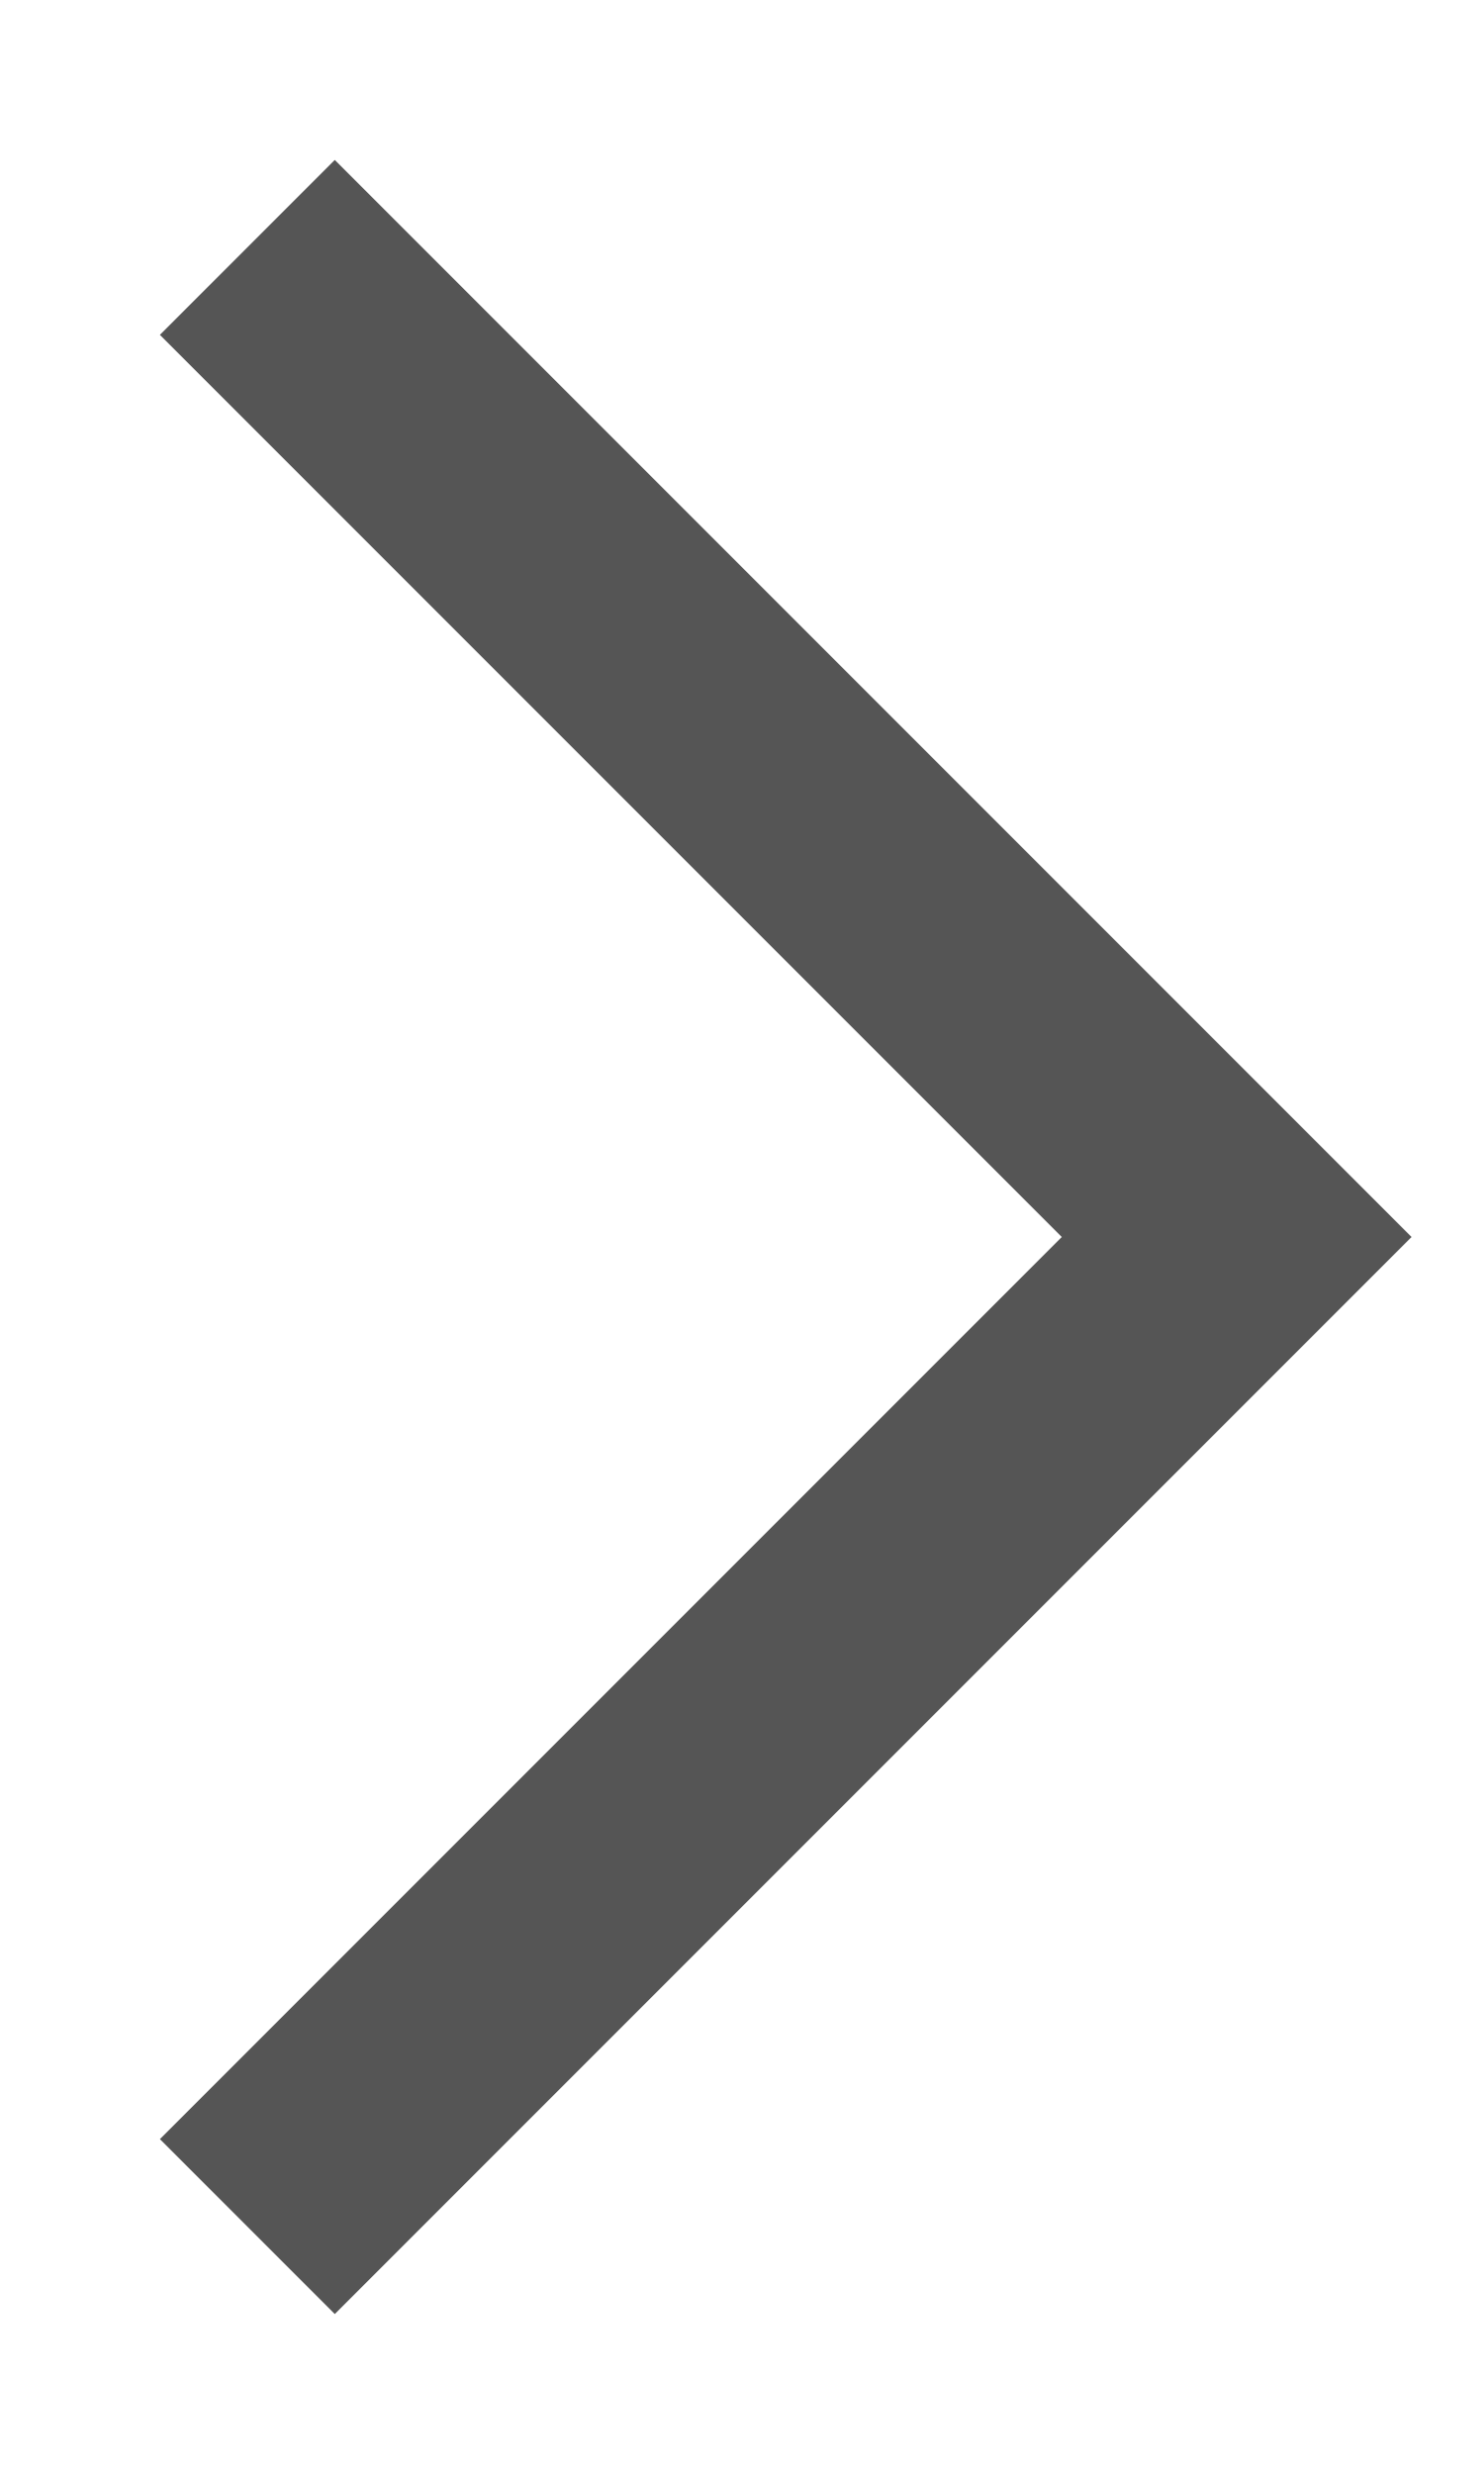
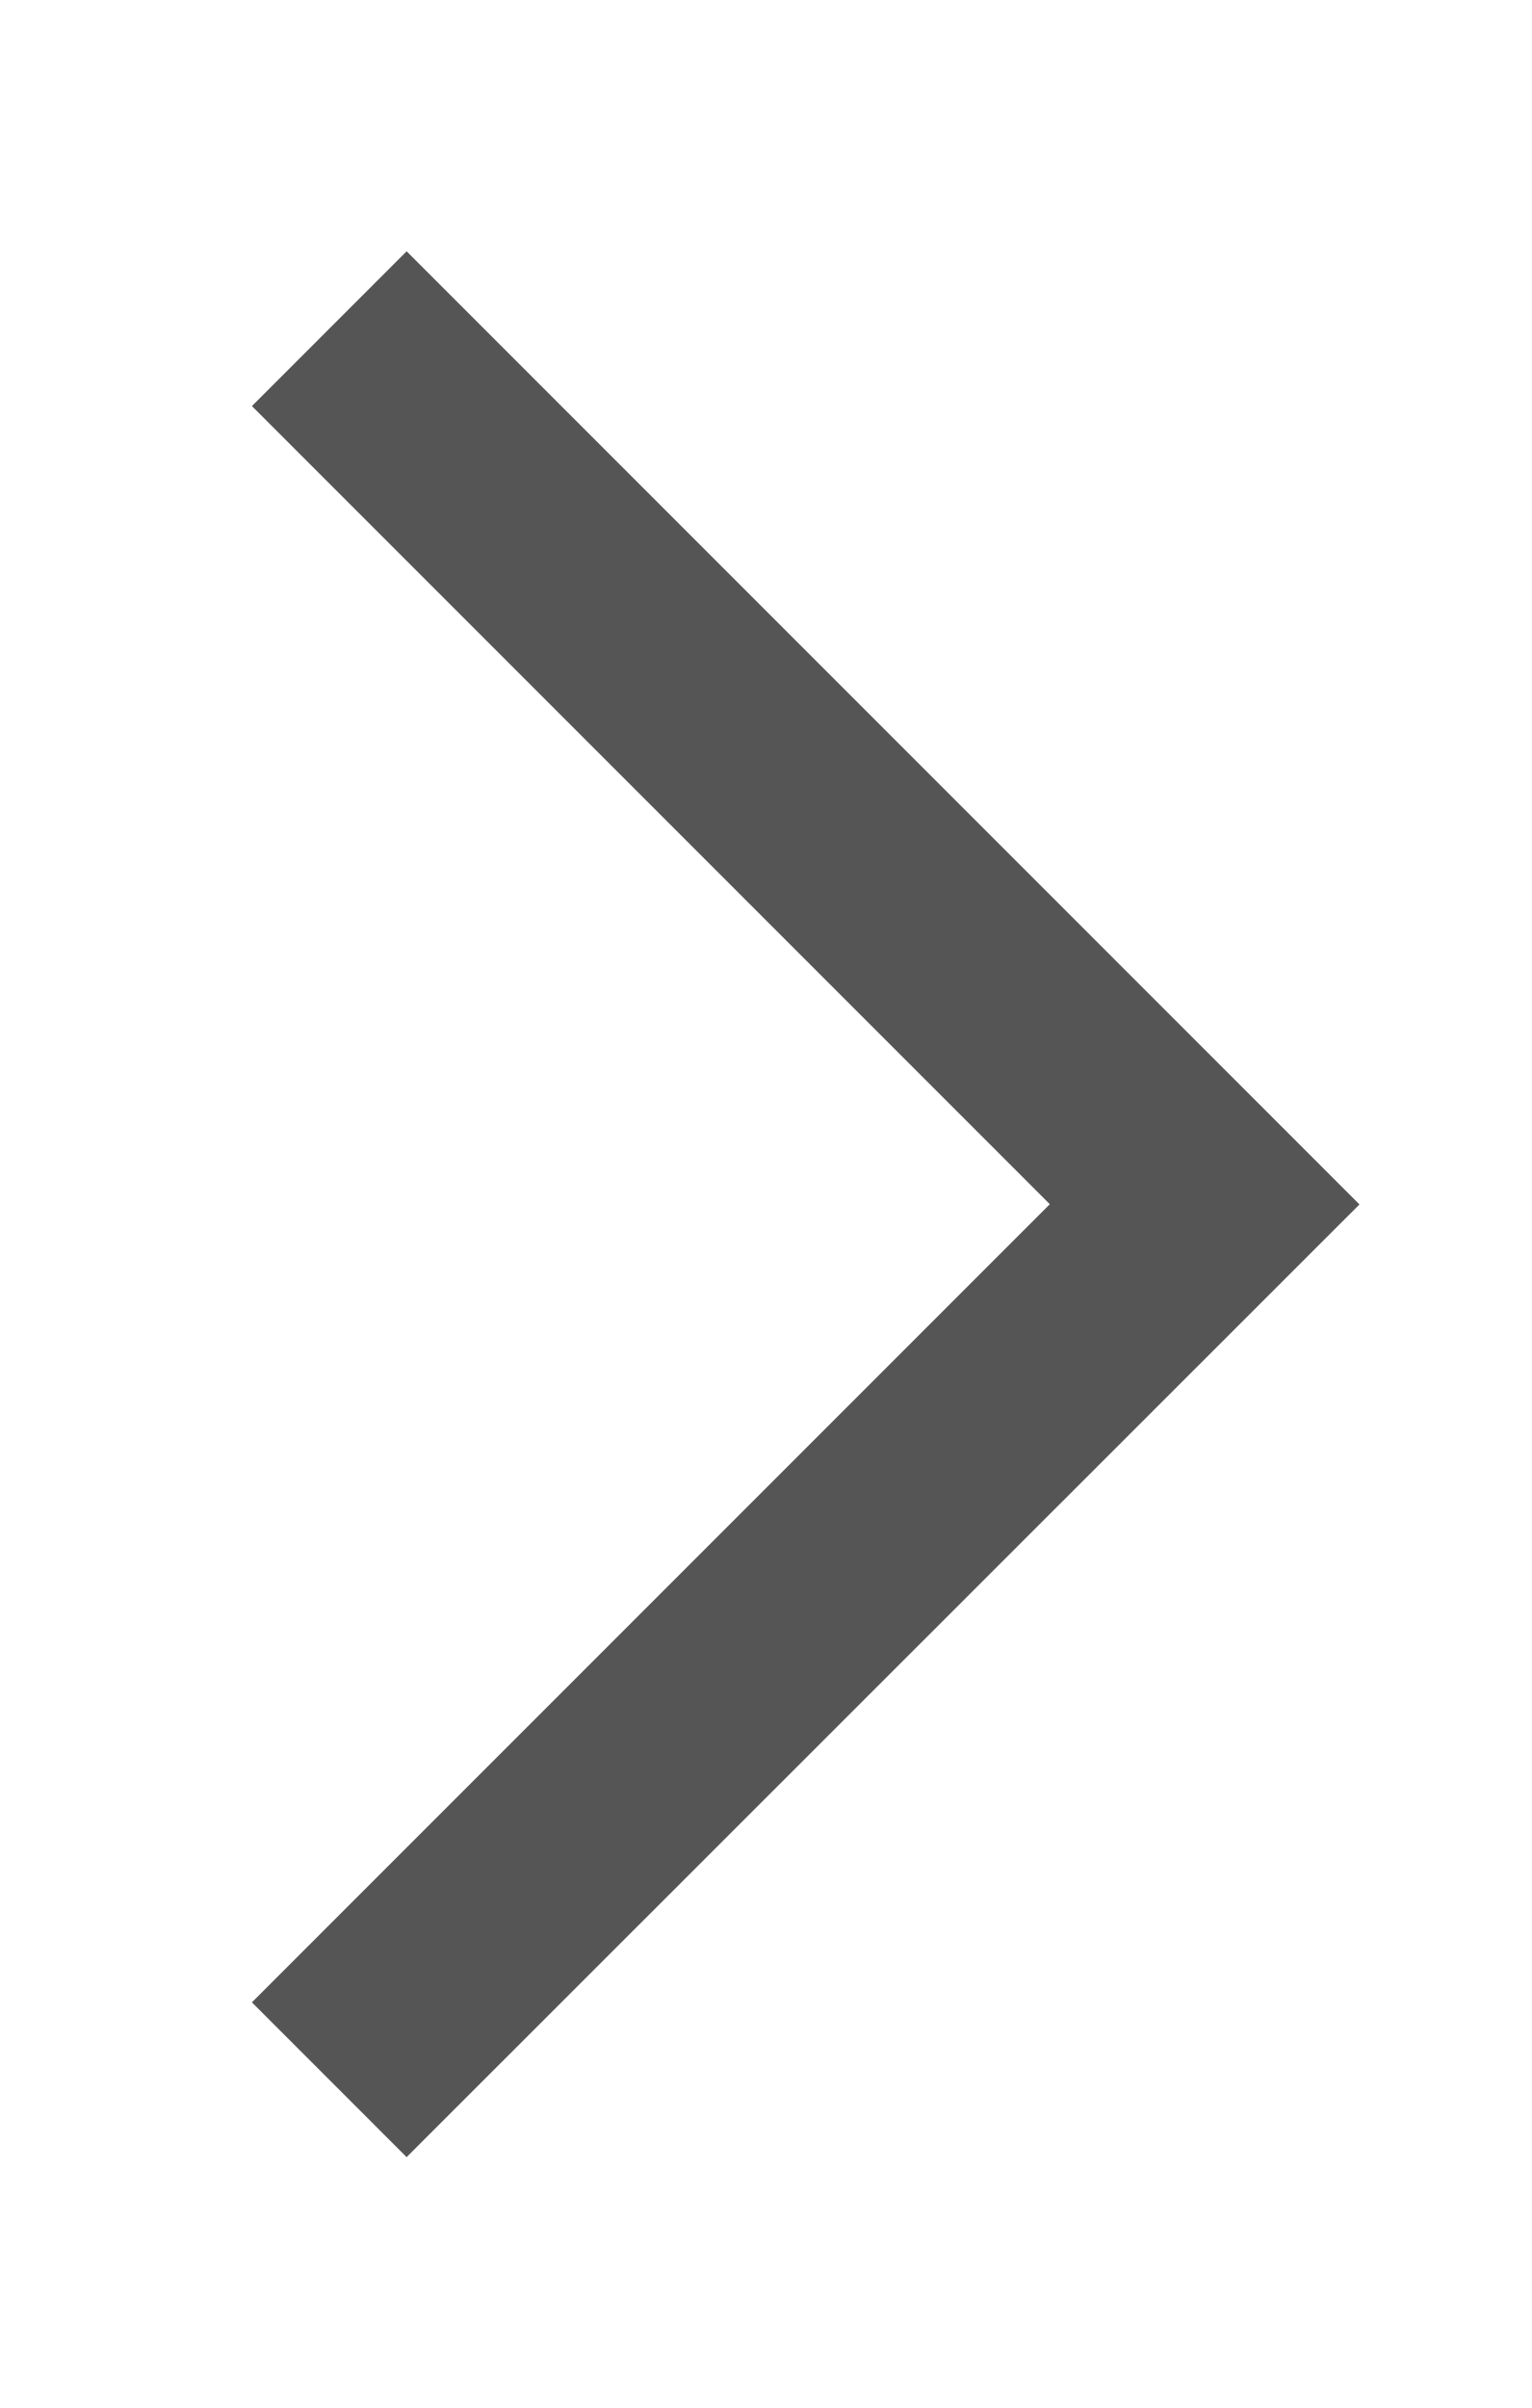
- <svg xmlns="http://www.w3.org/2000/svg" viewBox="0 0 6 10">
+ <svg xmlns="http://www.w3.org/2000/svg" width="7" height="11" viewBox="0 0 7 11">
  <defs>
-     <style>.cls-1,.cls-2{fill:none;}.cls-1{stroke:#555;stroke-miterlimit:10;}</style>
+     <style>.a{fill:none;}.b{clip-path:url(#a);}.c{fill:#555;}</style>
+     <clipPath id="a">
+       <rect class="a" width="7" height="11" />
+     </clipPath>
  </defs>
-   <g id="Layer_2" data-name="Layer 2">
-     <g id="Layer_45" data-name="Layer 45">
-       <polyline class="cls-1" points="1 1 5 5 1 9" />
-       <rect class="cls-2" width="6" height="10" />
-     </g>
+   <g class="b">
+     <path class="c" d="M1099.354,114.354l-.707-.707,3.646-3.646-3.646-3.646.707-.707,4.354,4.354Z" transform="translate(-1097.496 -104.5)" />
  </g>
</svg>
